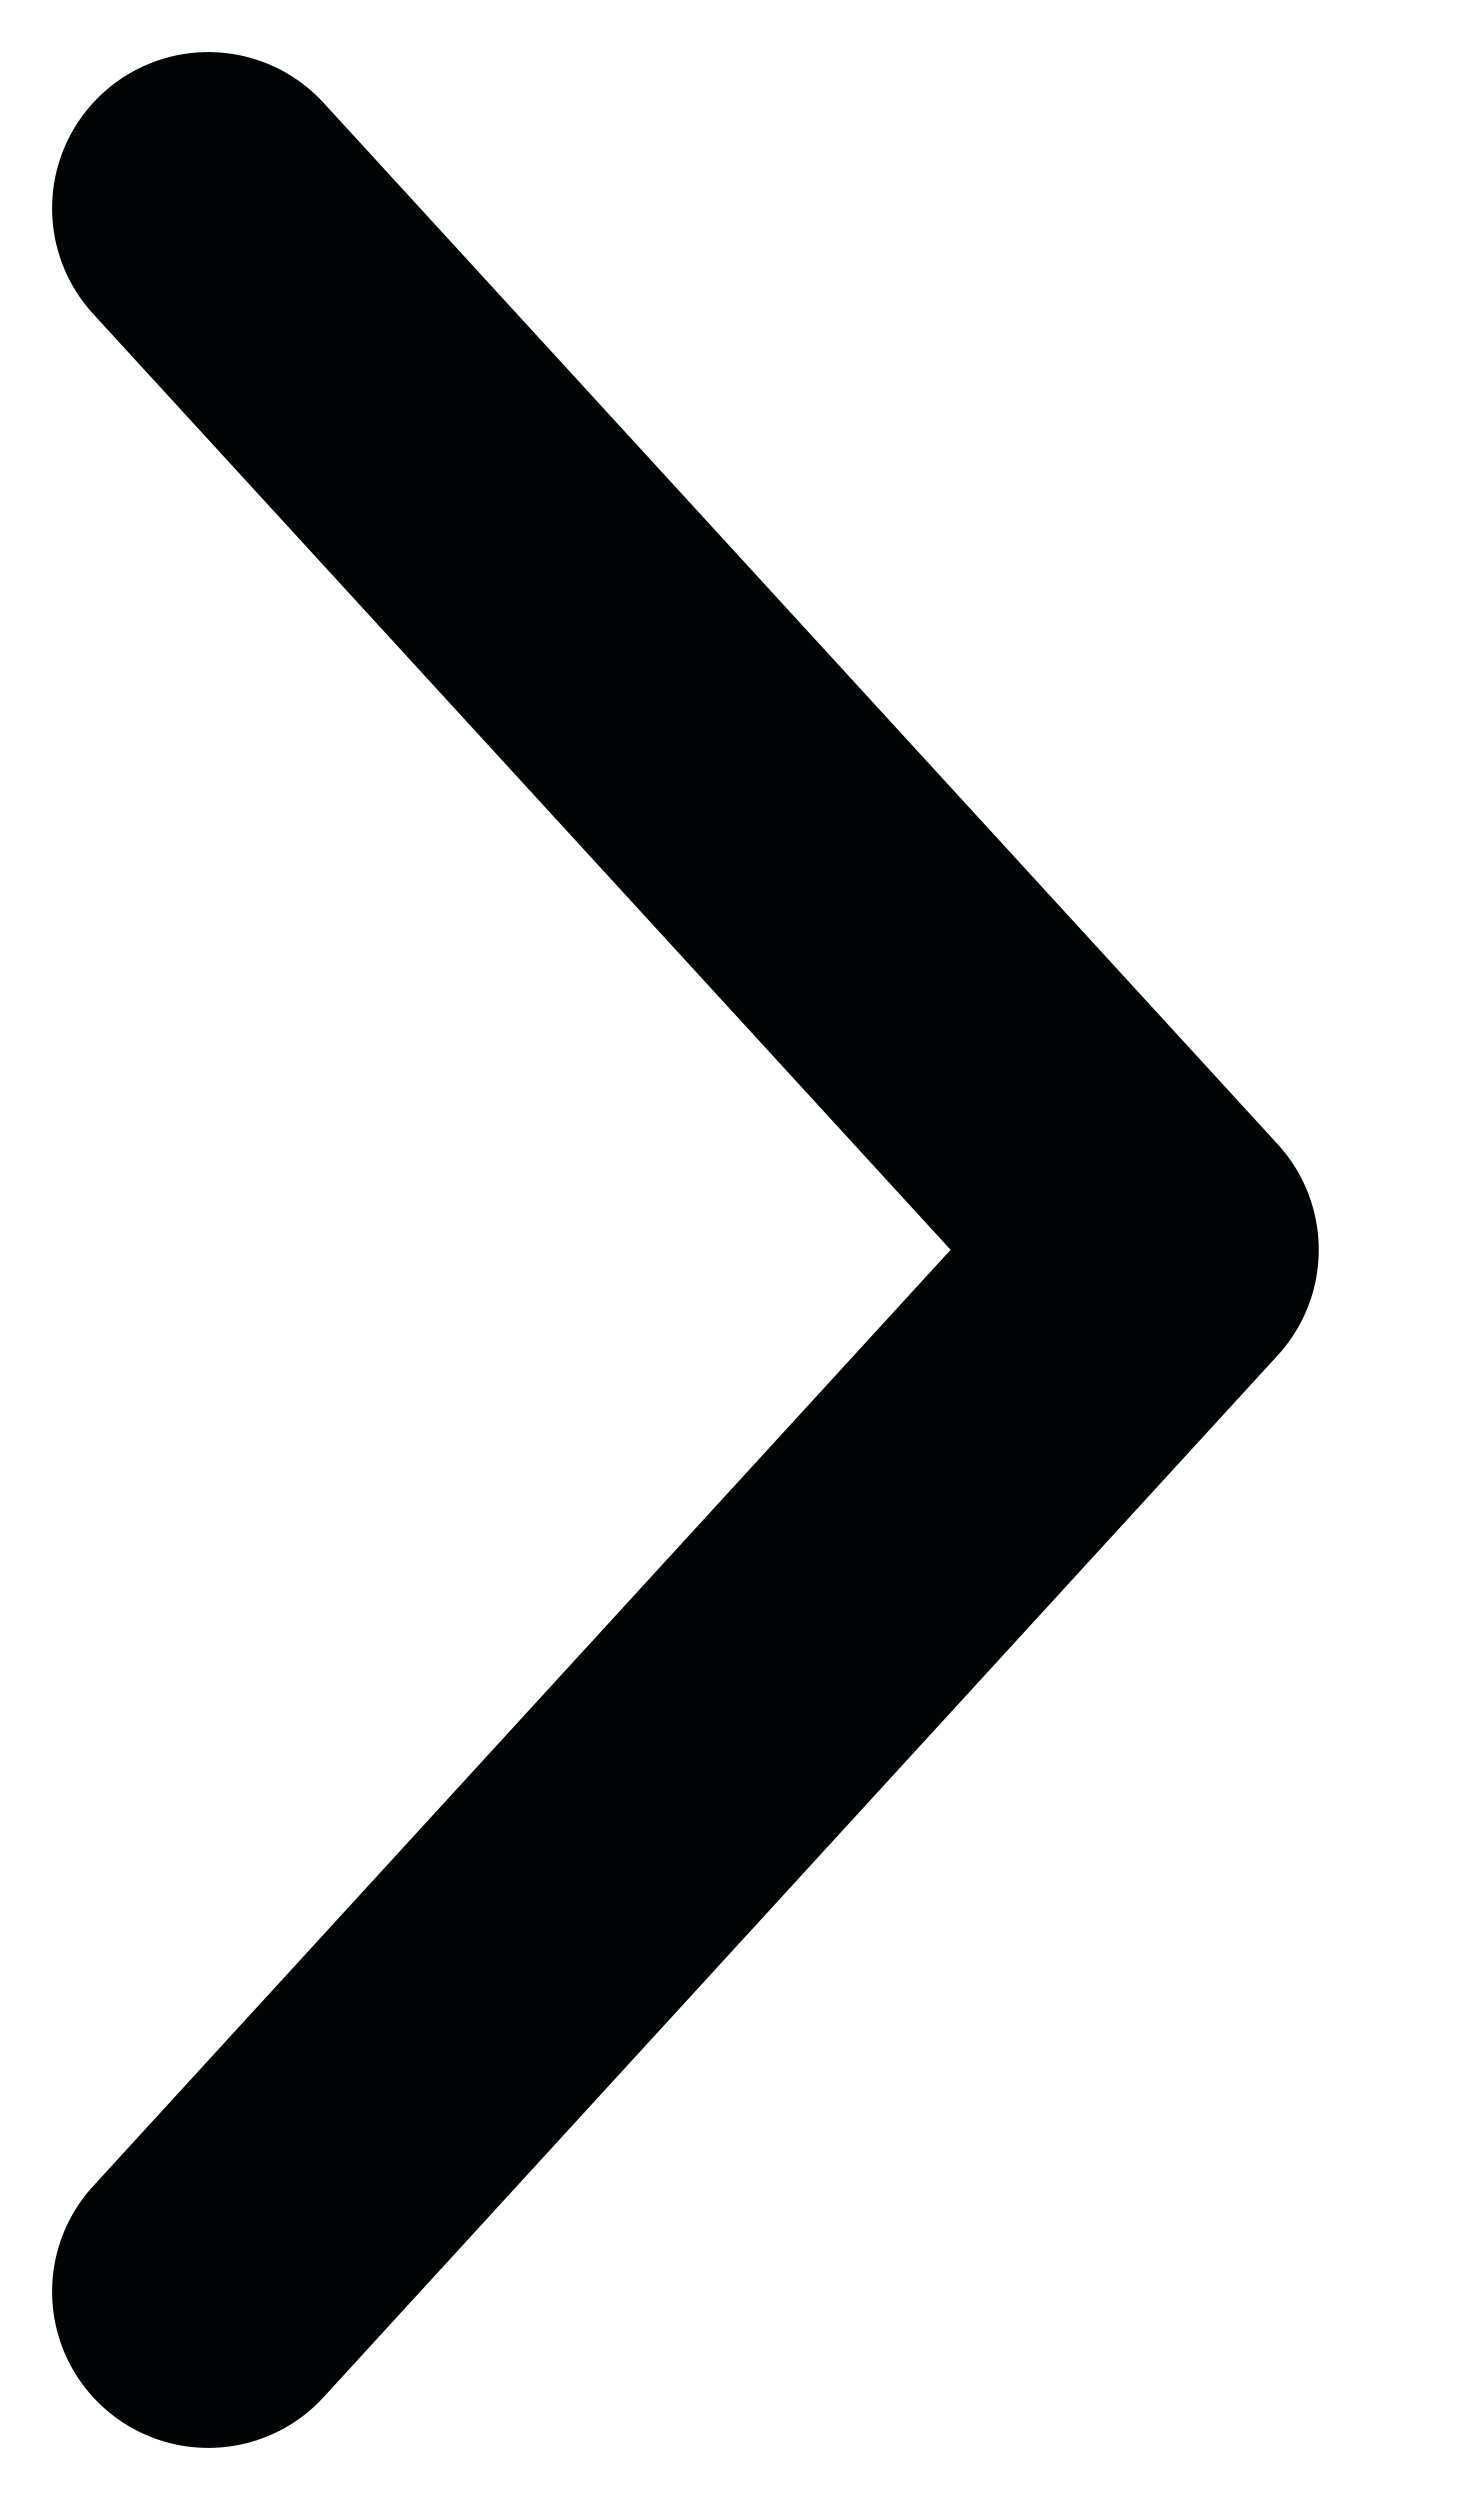
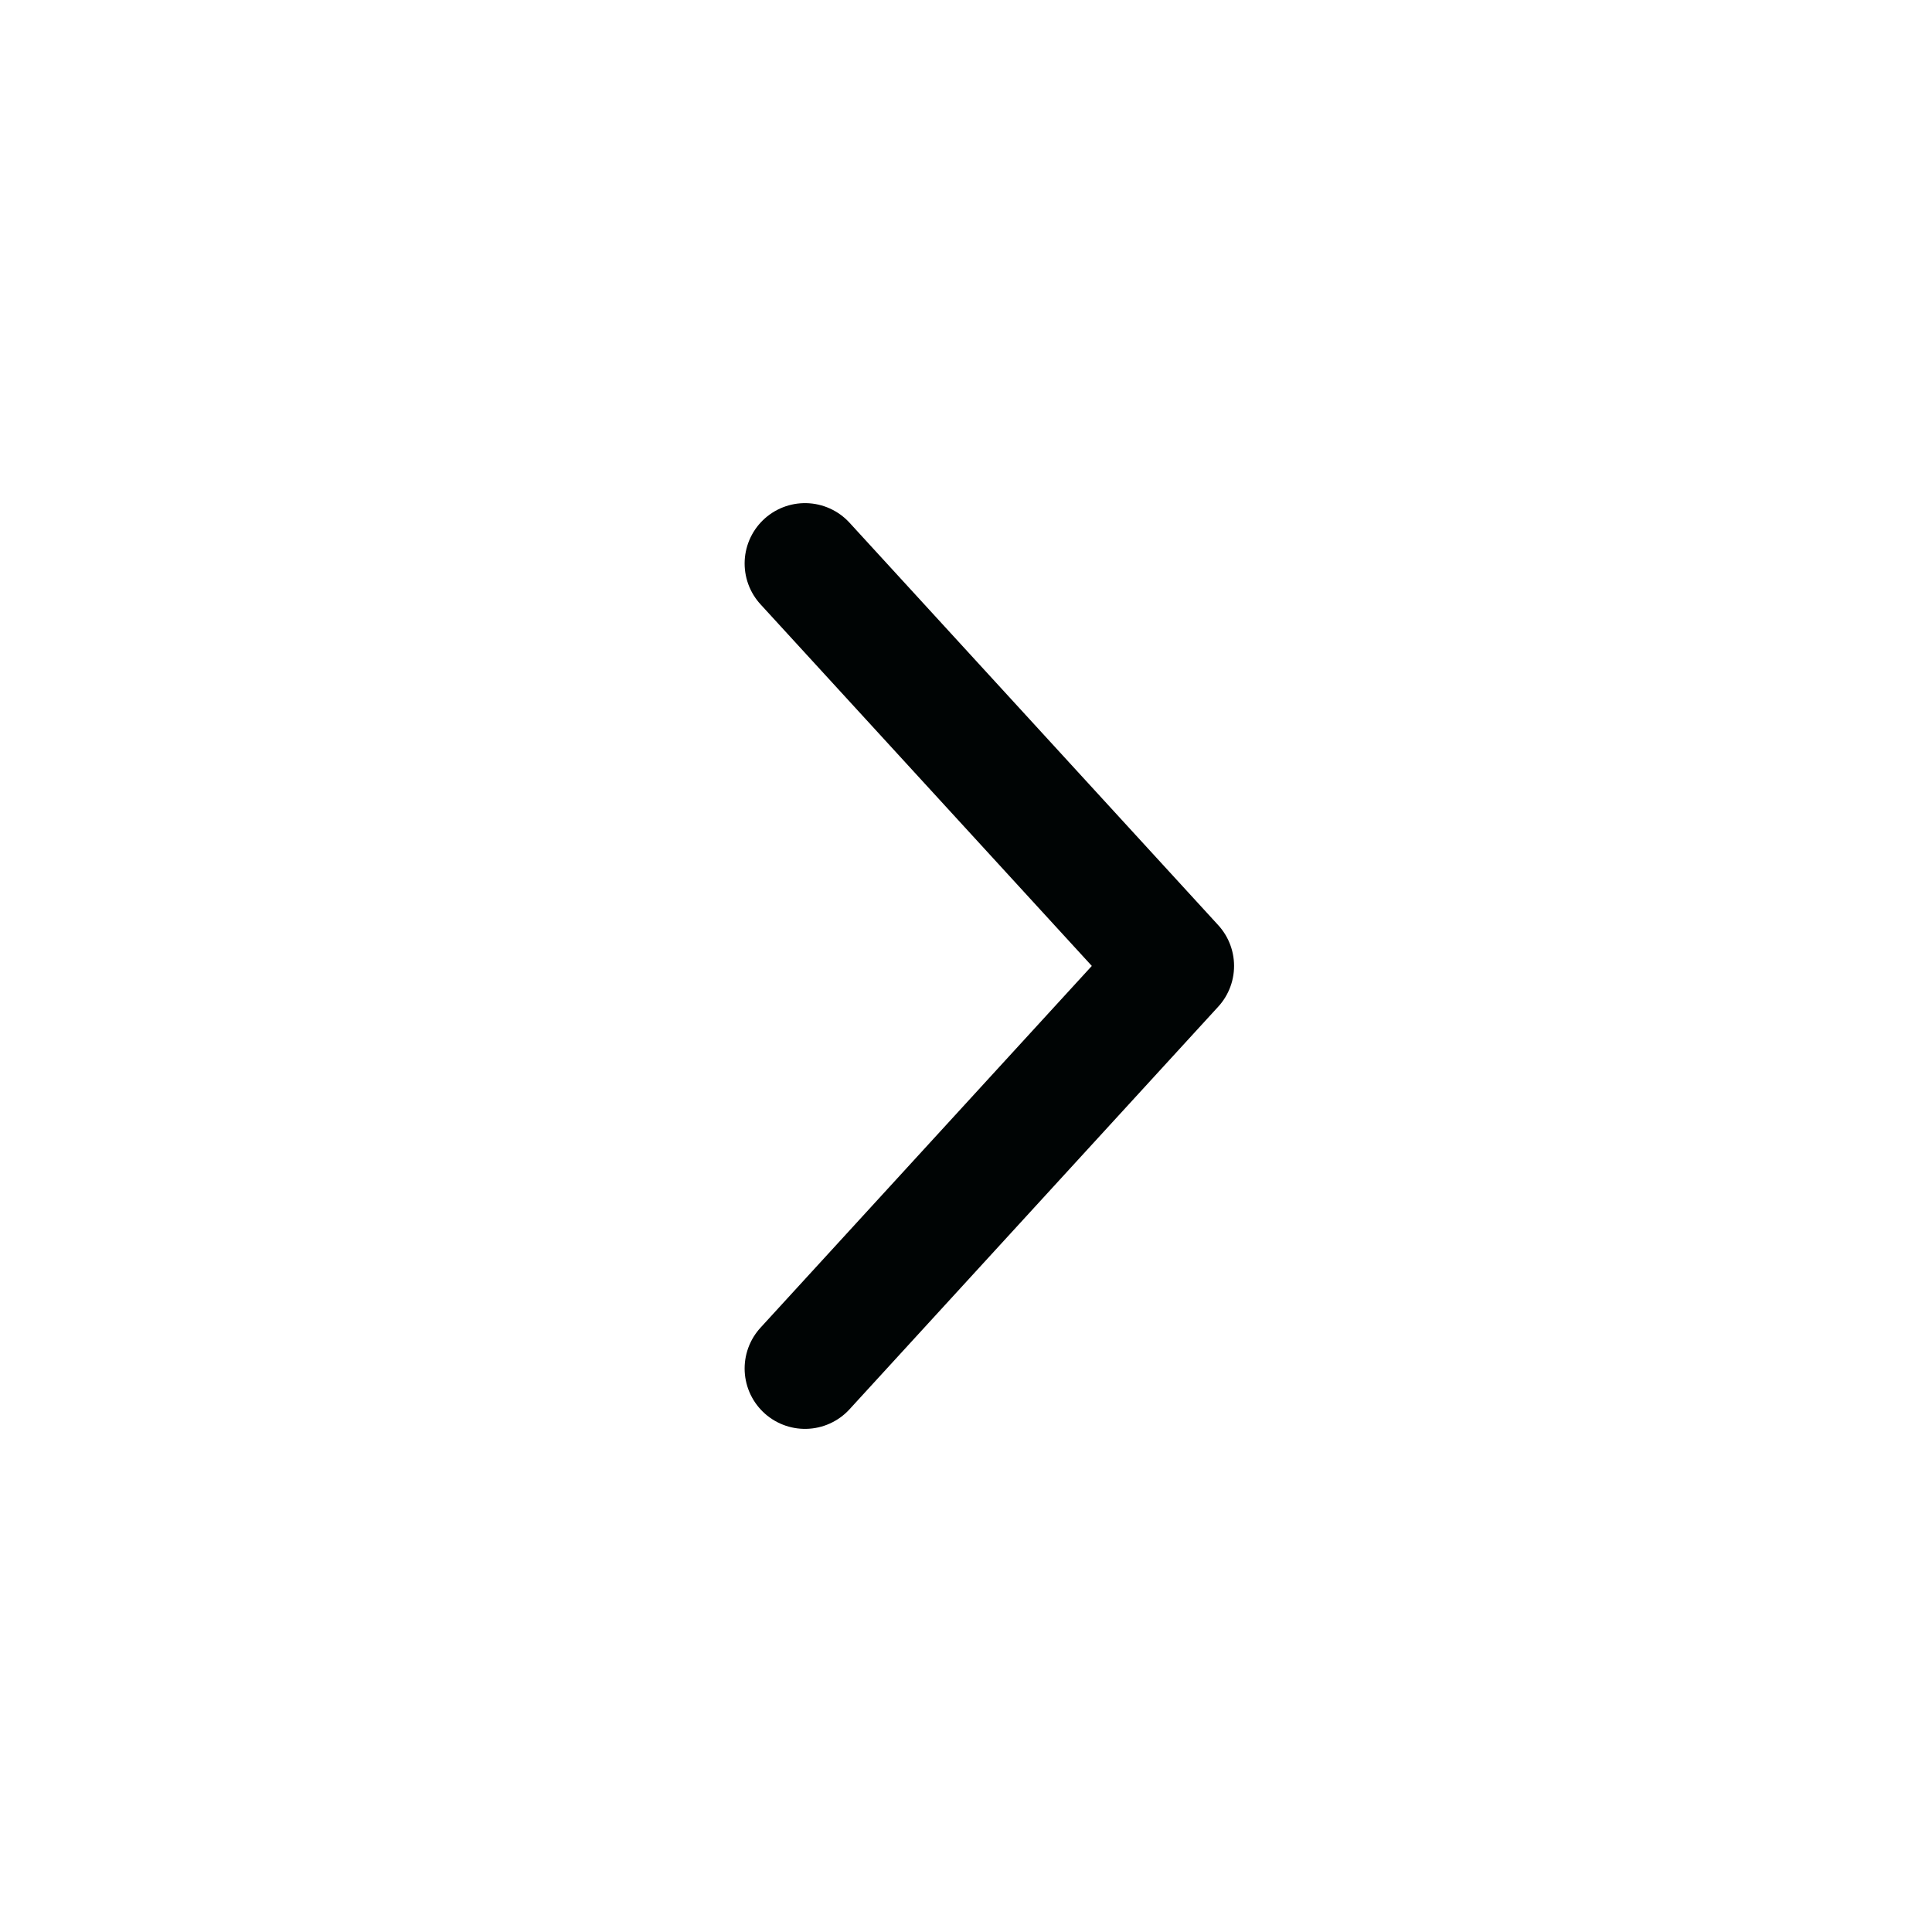
- <svg xmlns="http://www.w3.org/2000/svg" width="7" height="12" viewBox="0 0 7 12" fill="none">
-   <path d="M1 11L5.58 5.999L1 1" stroke="#000404" stroke-width="1.5" stroke-linecap="round" stroke-linejoin="round" />
+ <svg xmlns="http://www.w3.org/2000/svg" width="24" height="24" viewBox="0 0 24 24" fill="none">
+   <path d="M10 17L14.58 11.999L10 7" stroke="#000404" stroke-width="1.5" stroke-linecap="round" stroke-linejoin="round" />
</svg>
